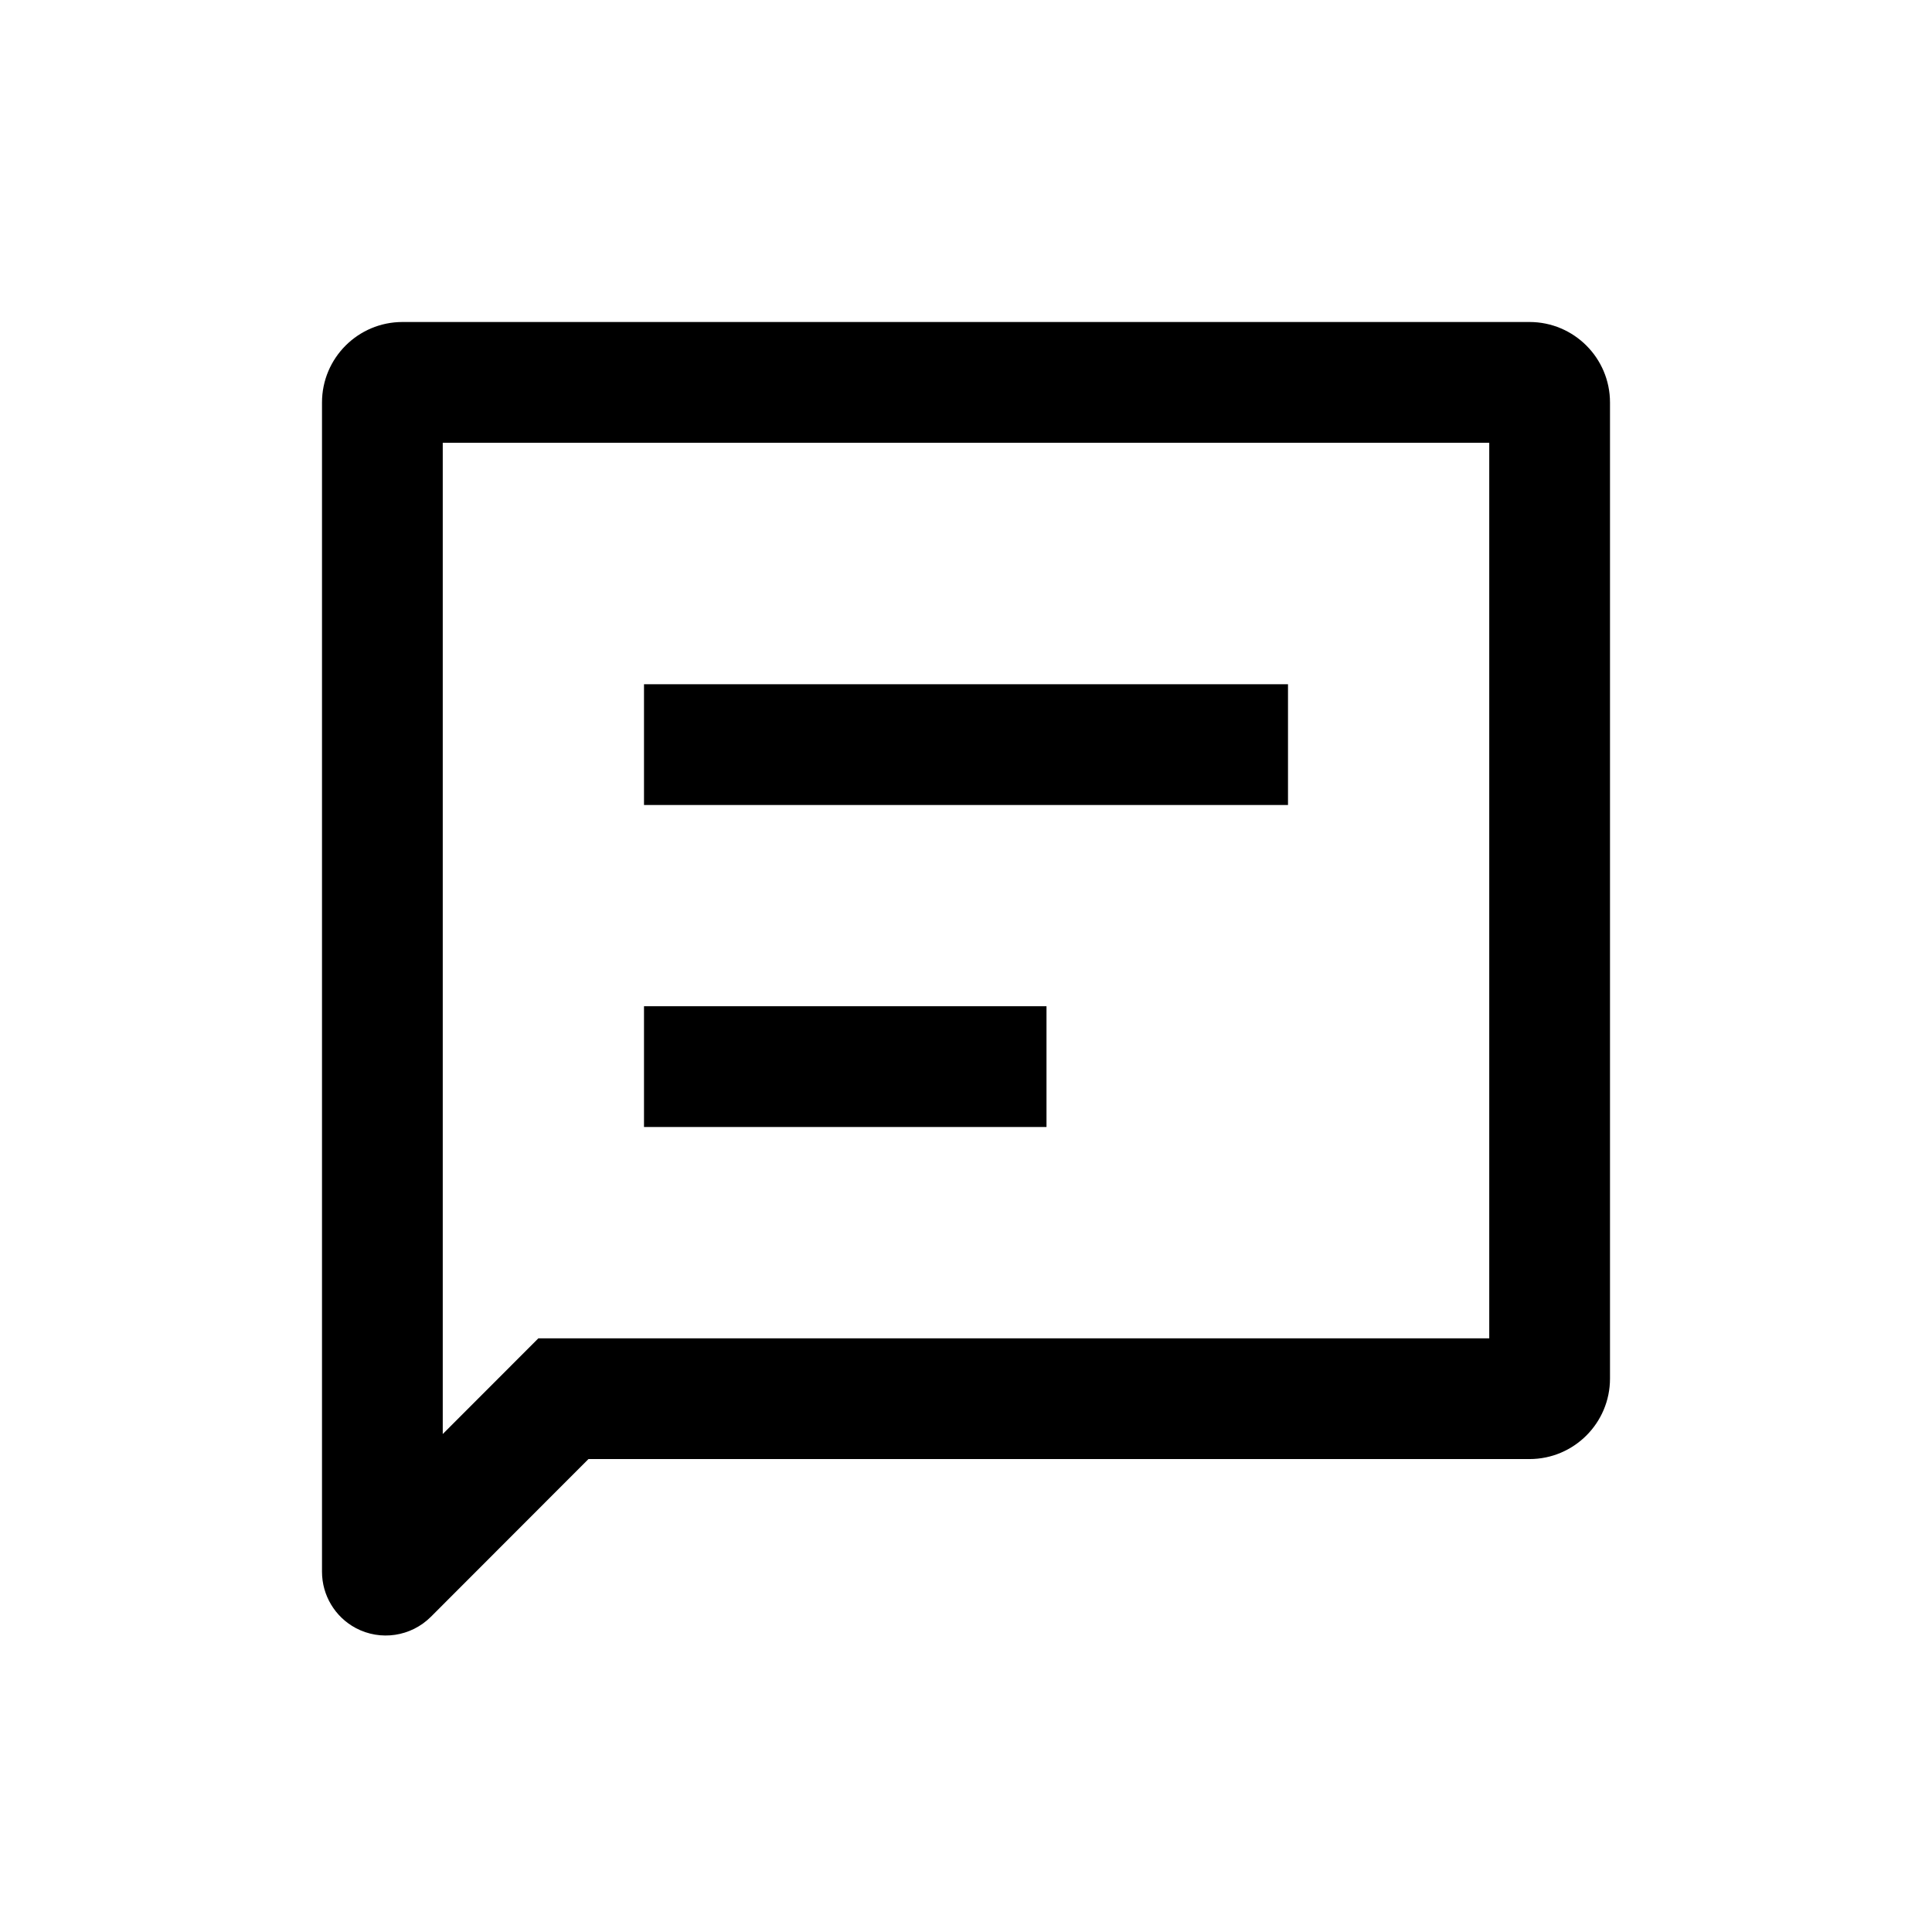
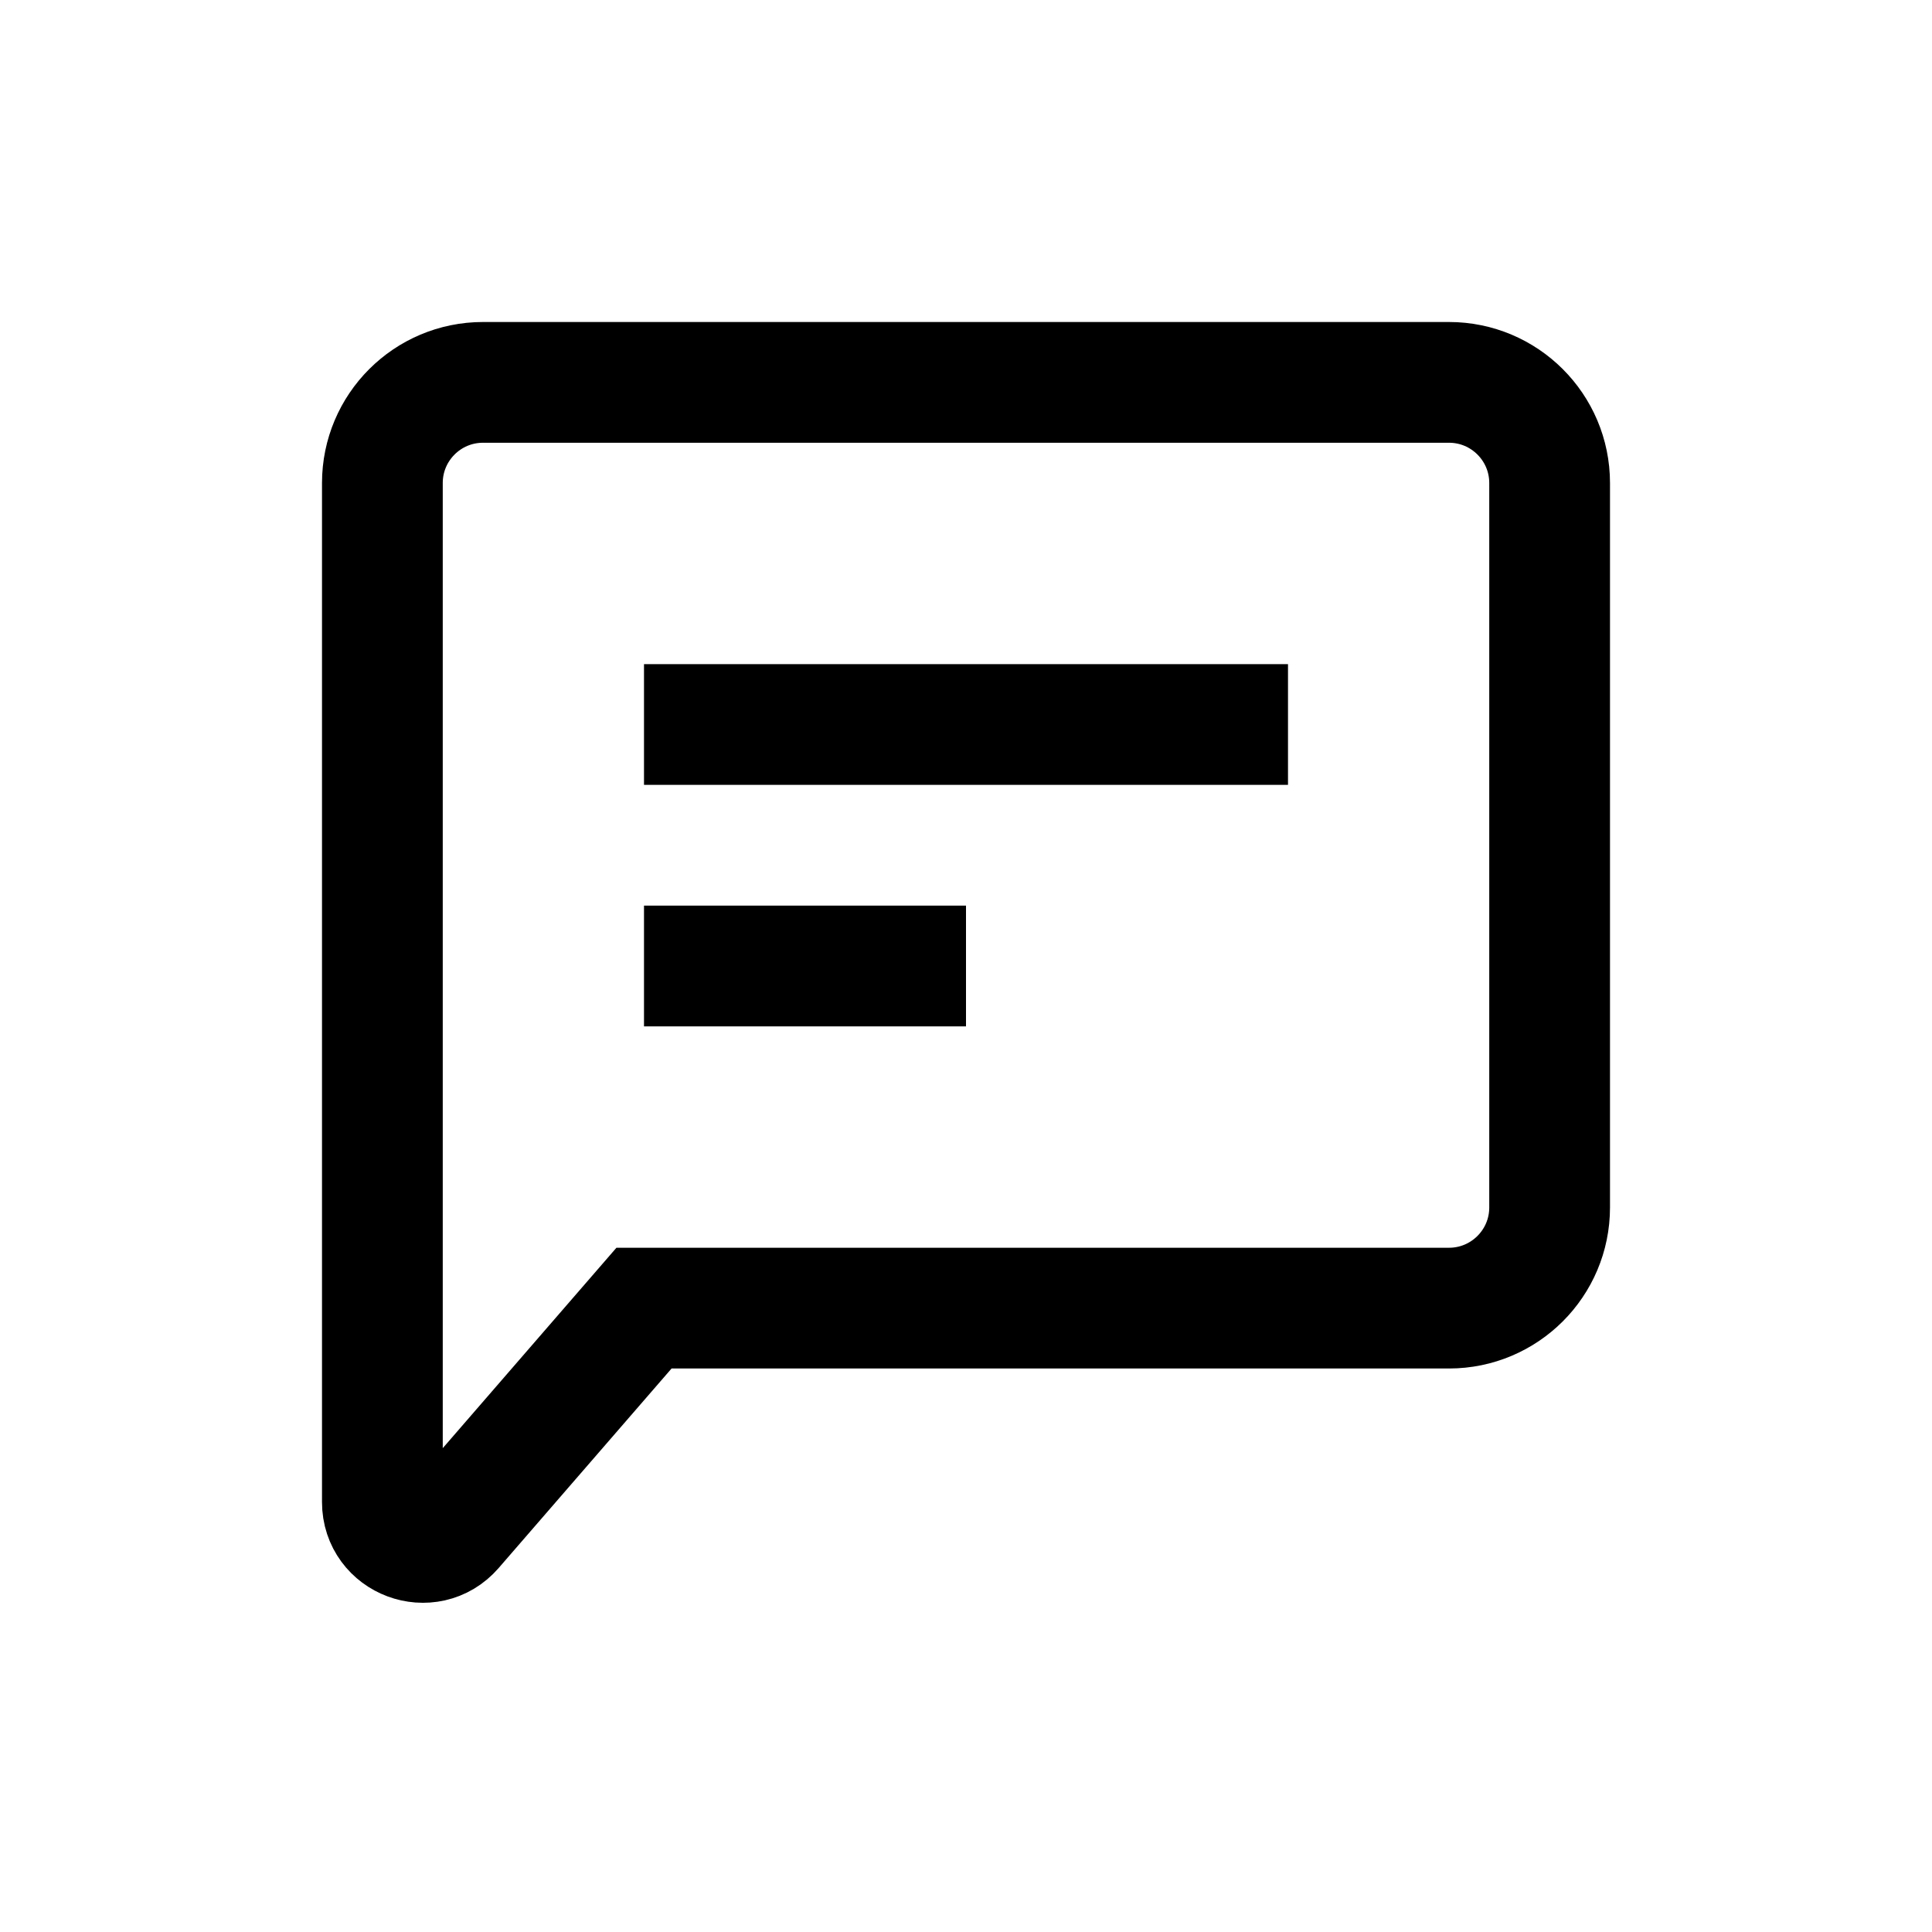
- <svg xmlns="http://www.w3.org/2000/svg" viewBox="0 0 24 24" fill="currentColor">
-   <path fill-rule="evenodd" clip-rule="evenodd" d="M6.688 16.625L5.5 17.814L5.5 5.5L18.5 5.5L18.5 16.625L6.688 16.625ZM7.31 18.125L19 18.125C19.552 18.125 20 17.677 20 17.125L20 5C20 4.448 19.552 4 19 4H5C4.448 4 4 4.448 4 5V19.525C4 19.817 4.161 20.086 4.419 20.224C4.727 20.388 5.106 20.331 5.353 20.084L7.31 18.125ZM16 10H8V8.5H16V10ZM8 14H13V12.5H8V14Z" />
+ <svg xmlns="http://www.w3.org/2000/svg" viewBox="0 0 24 24" style="fill: none" stroke="currentColor" stroke-width="1.5">
+   <path d="M8 12H12M8 9H16M4.75 16.25V6C4.75 5.31 5.31 4.75 6 4.75H18C18.69 4.75 19.25 5.31 19.25 6V15C19.25 15.69 18.69 16.25 18 16.25H8L5.628 18.987C5.325 19.337 4.75 19.122 4.75 18.66V16.25Z" vector-effect="non-scaling-stroke" />
</svg>
